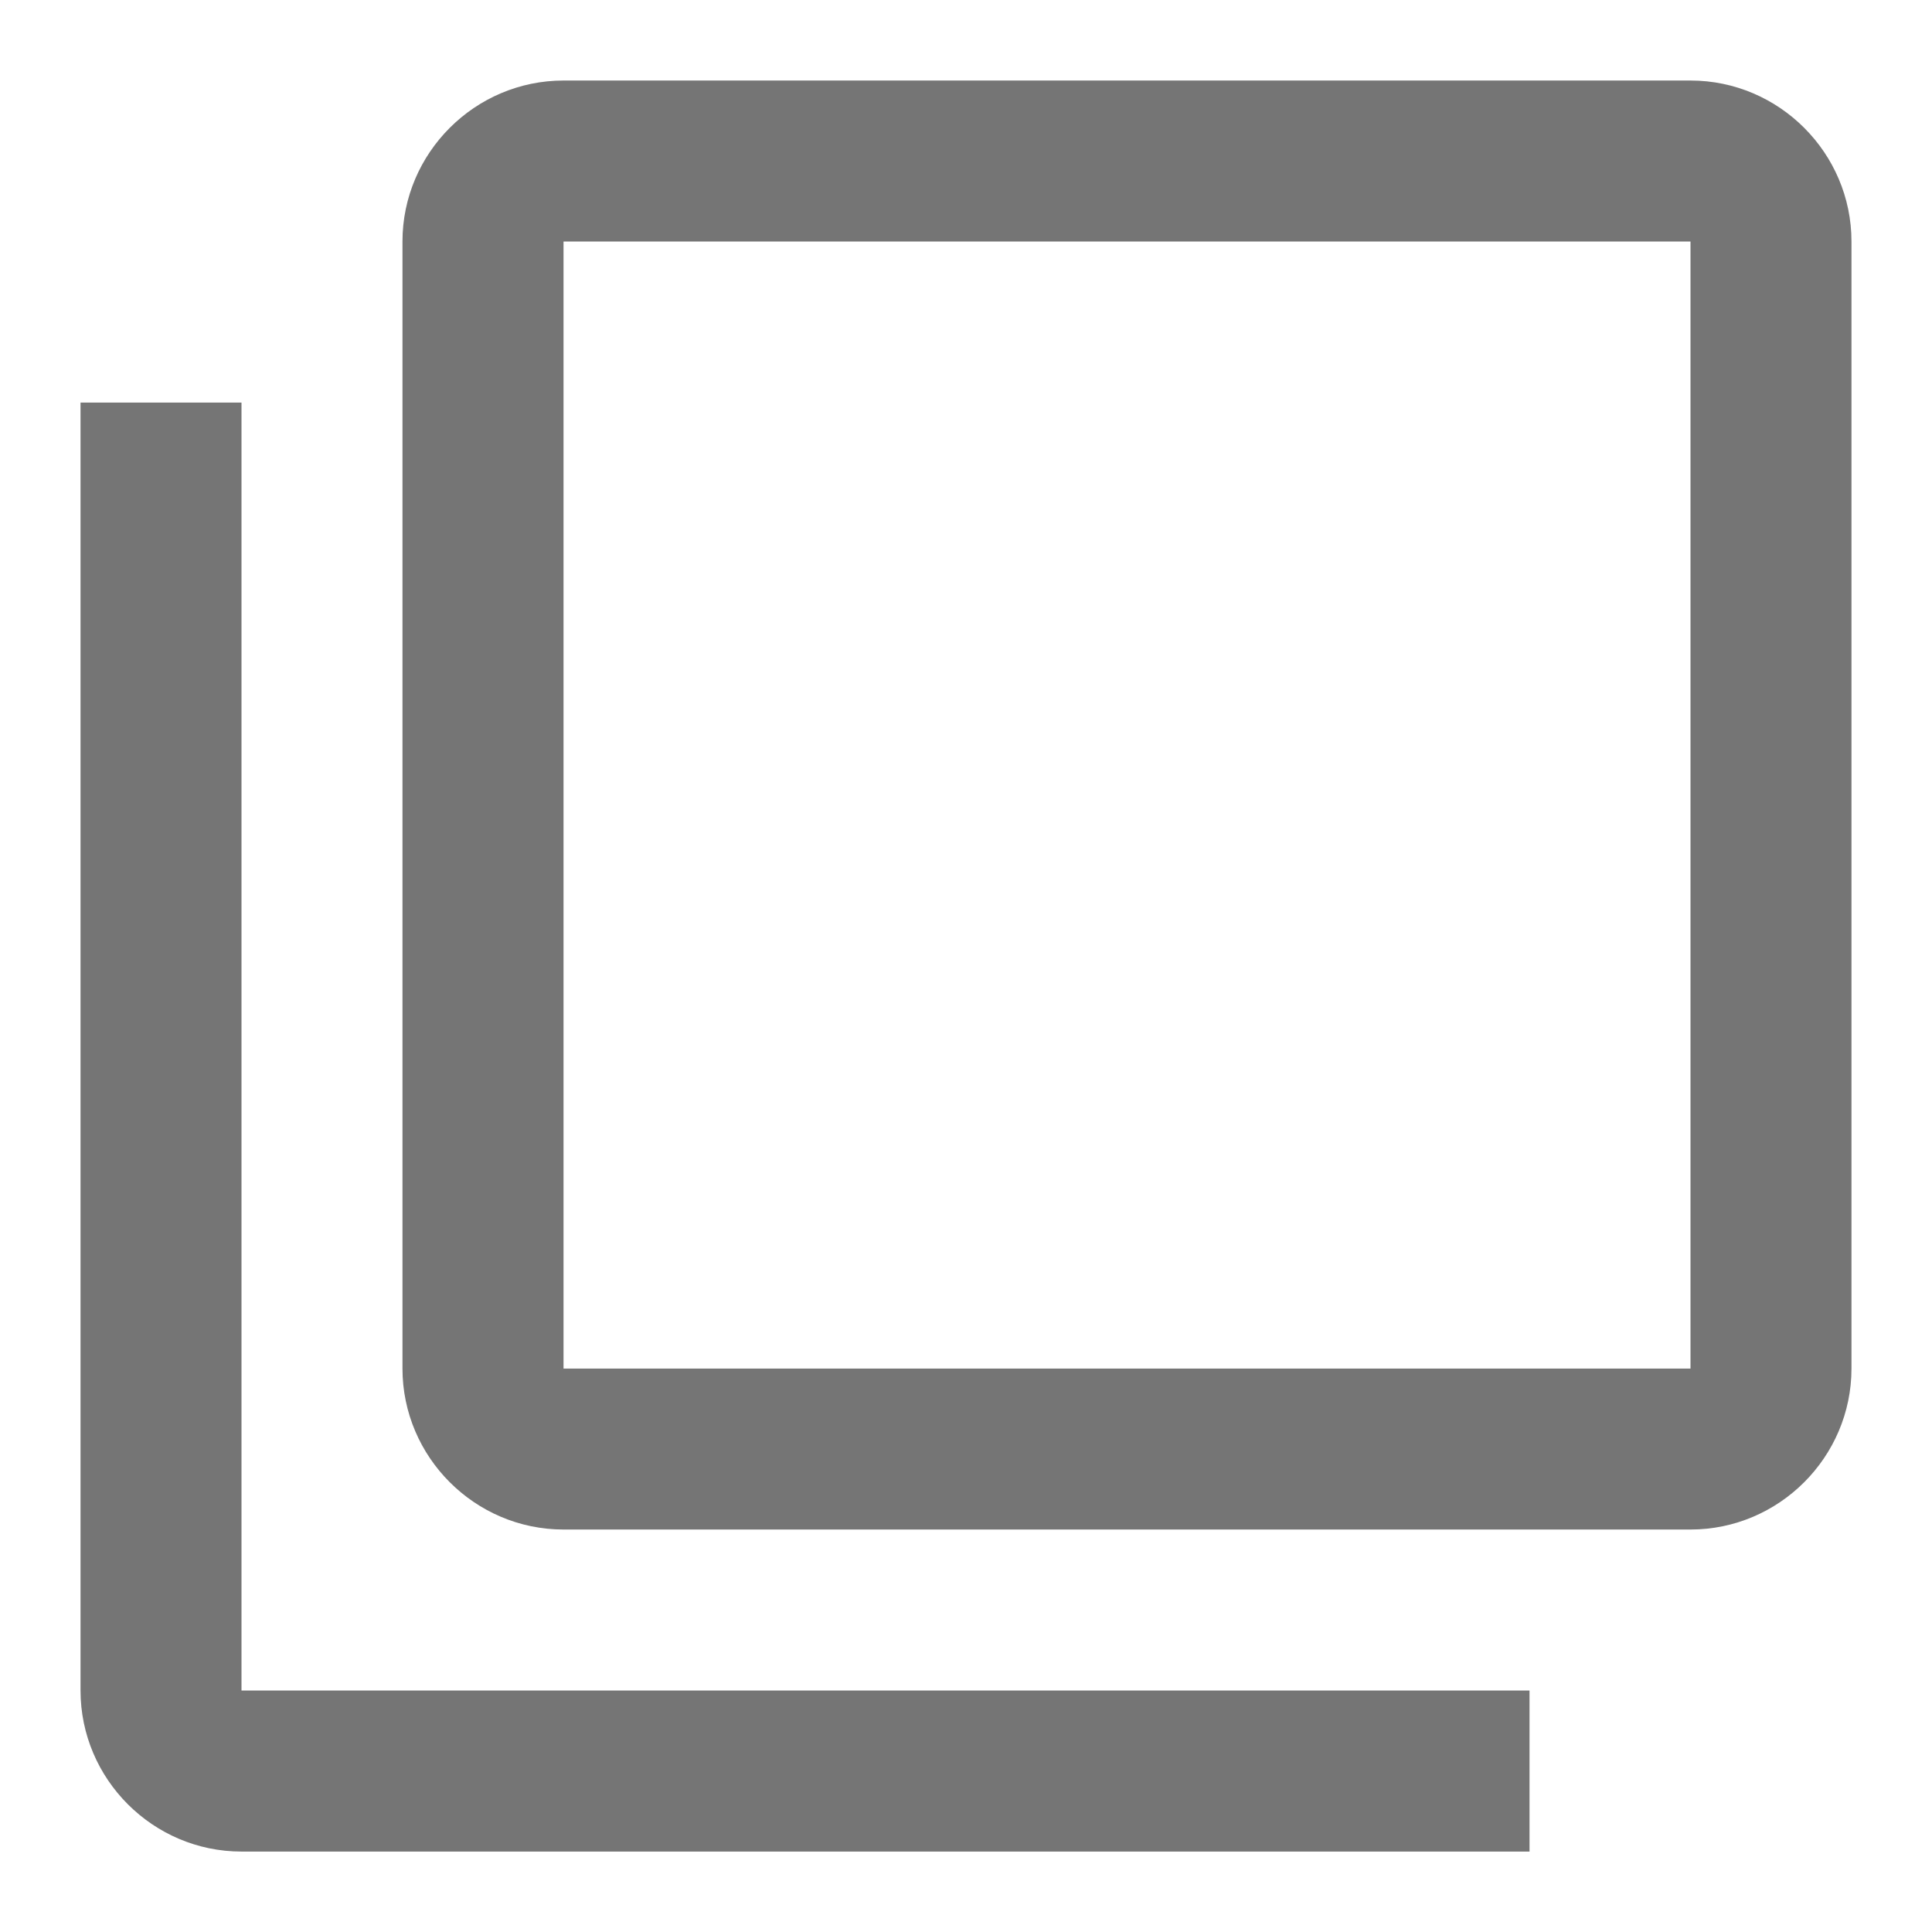
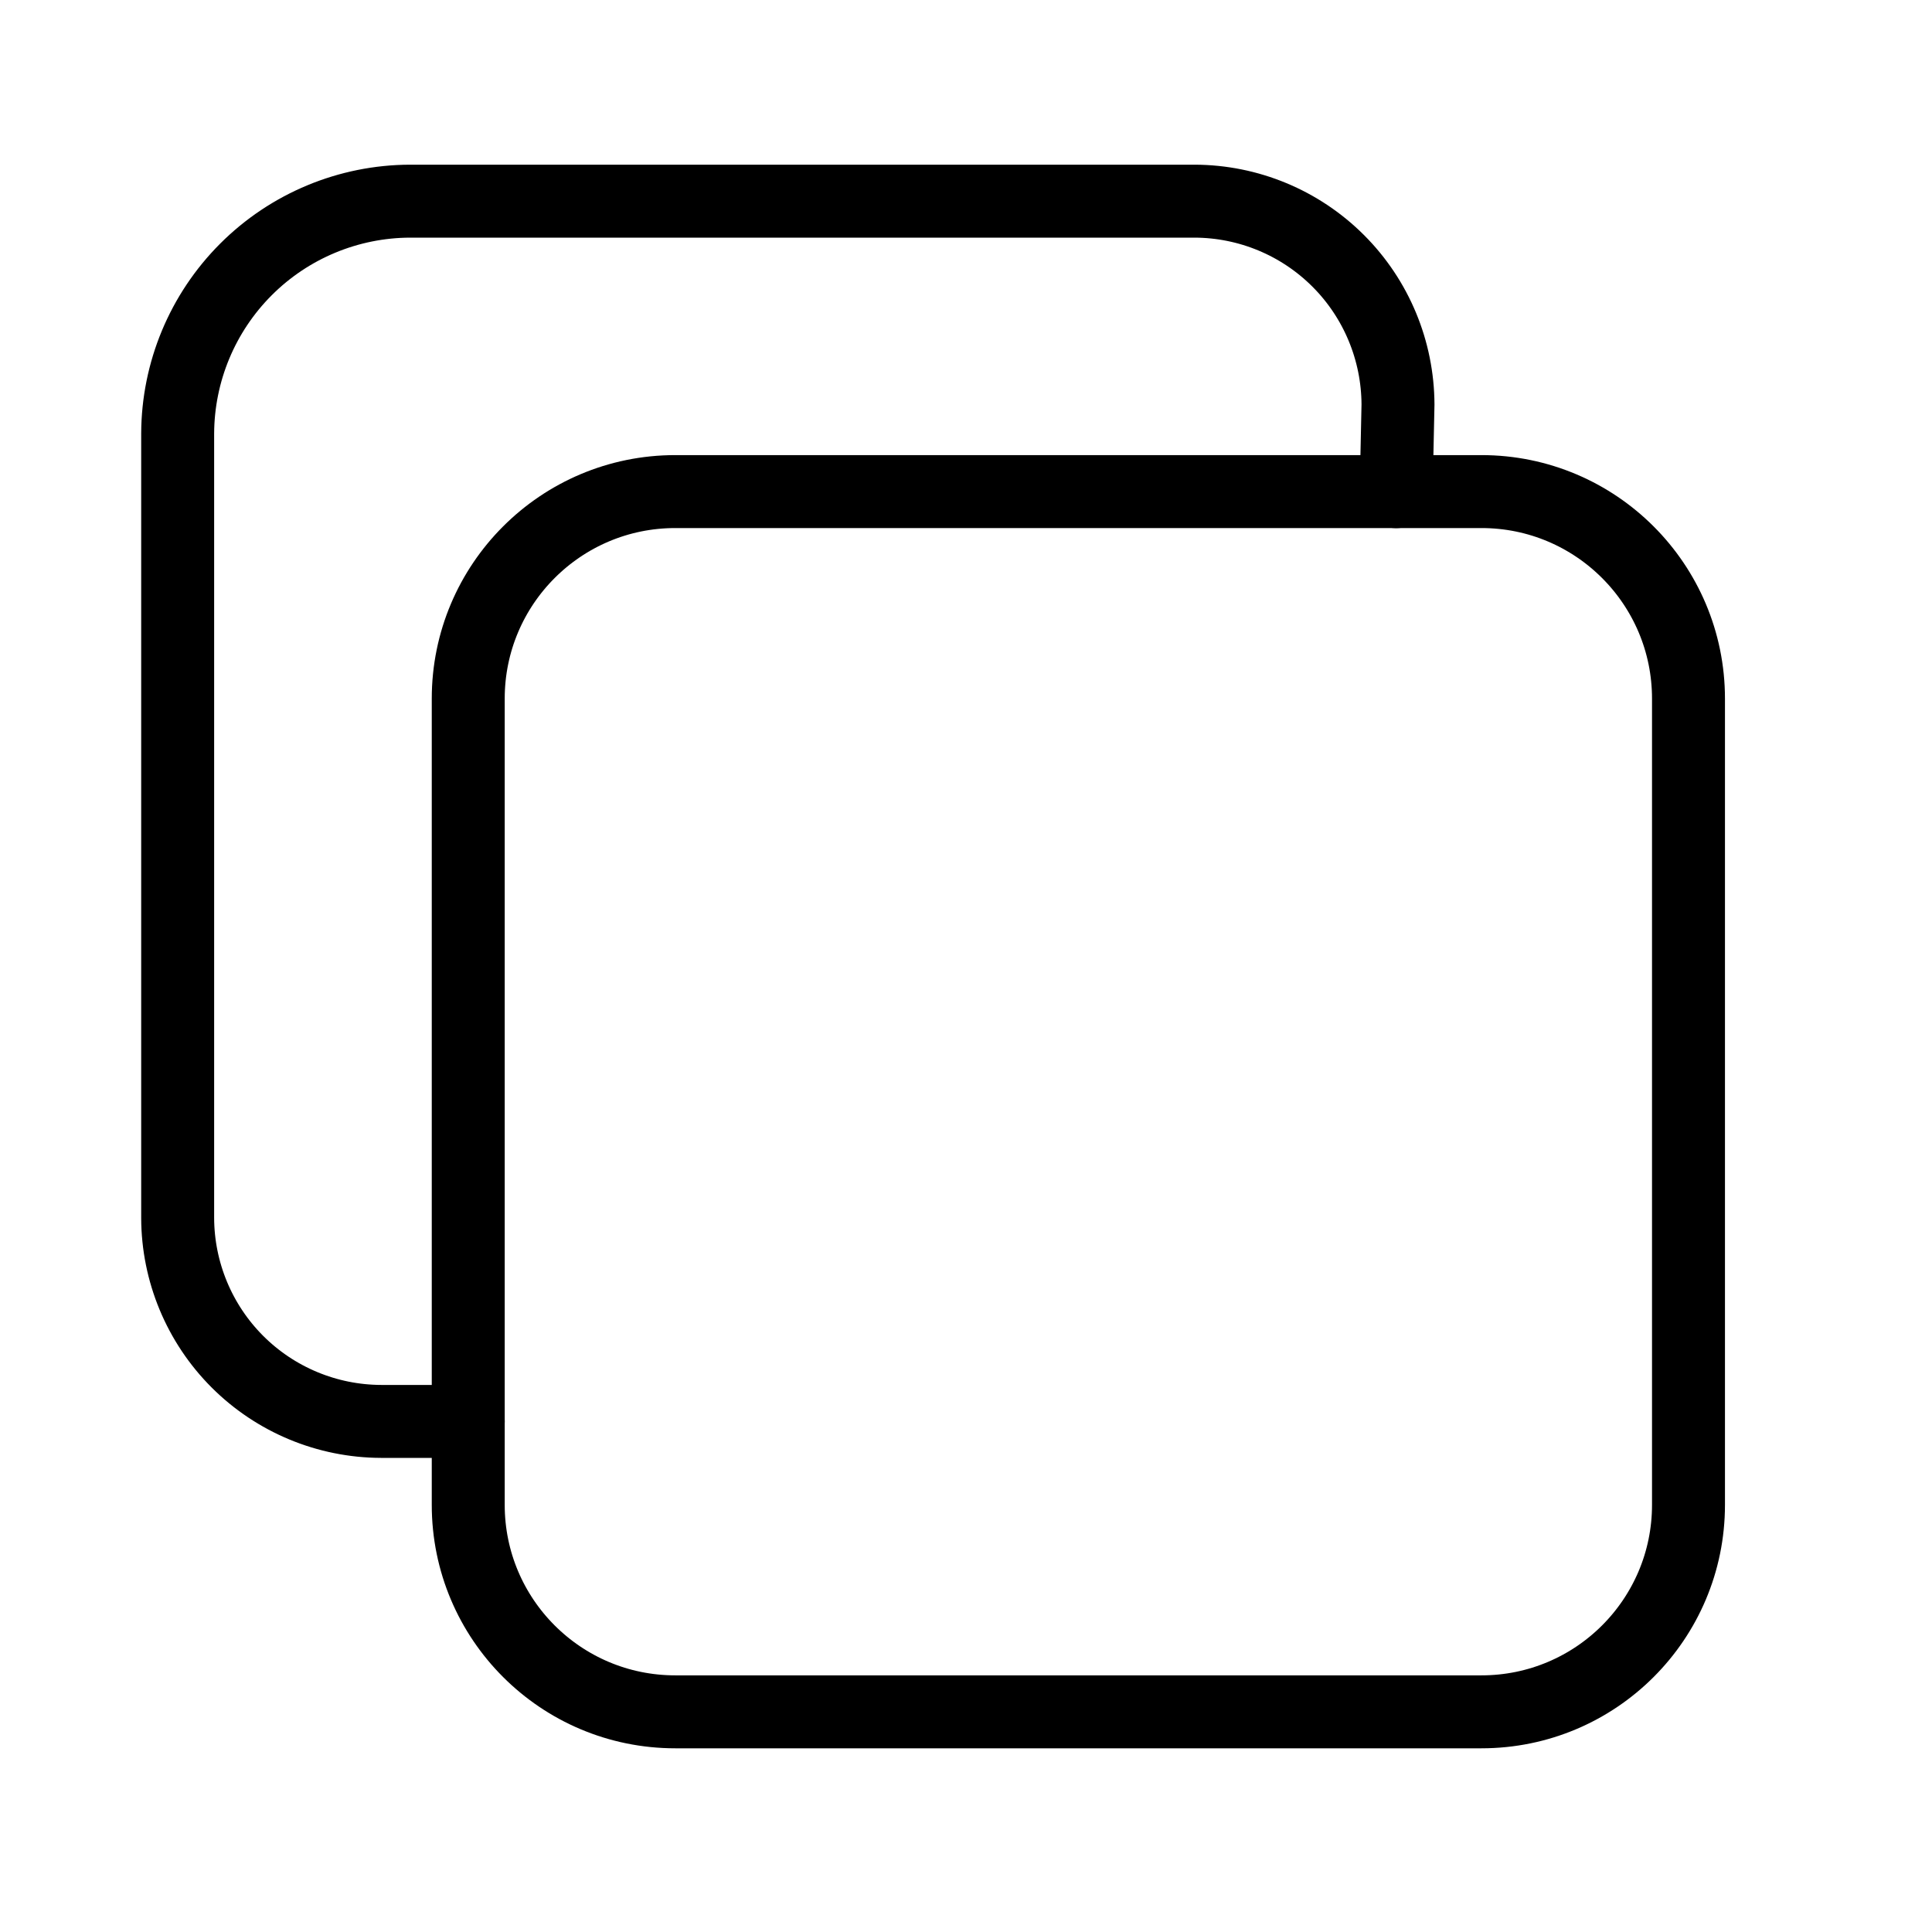
- <svg xmlns="http://www.w3.org/2000/svg" width="22" height="22" viewBox="0 0 22 22" fill="none">
-   <path d="M2.75 21.084H17.417V19.25H2.75V4.584H0.917V19.25C0.917 20.259 1.742 21.084 2.75 21.084ZM19.25 0.917H6.417C5.408 0.917 4.583 1.742 4.583 2.75V15.584C4.583 16.592 5.408 17.417 6.417 17.417H19.25C20.258 17.417 21.083 16.592 21.083 15.584V2.75C21.083 1.742 20.258 0.917 19.25 0.917ZM19.25 15.584H6.417V2.75H19.25V15.584Z" fill="black" fill-opacity="0.54" />
+ <svg xmlns="http://www.w3.org/2000/svg" width="25" height="25" viewBox="0 0 25 25" fill="none">
+   <path d="M19.17 6.361H8.738C7.258 6.361 6.059 7.561 6.059 9.04V19.473C6.059 20.952 7.258 22.151 8.738 22.151H19.17C20.65 22.151 21.849 20.952 21.849 19.473V9.04C21.849 7.561 20.65 6.361 19.17 6.361Z" stroke="black" stroke-width="0.944" stroke-linejoin="round" />
+   <path d="M18.066 6.362L18.09 5.234C18.087 4.537 17.81 3.869 17.317 3.376C16.823 2.882 16.155 2.605 15.458 2.603H5.307C4.51 2.605 3.746 2.923 3.183 3.486C2.619 4.05 2.302 4.813 2.299 5.61V15.761C2.301 16.458 2.579 17.127 3.072 17.62C3.565 18.113 4.234 18.391 4.931 18.393H6.059" stroke="black" stroke-width="0.944" stroke-linecap="round" stroke-linejoin="round" />
</svg>
